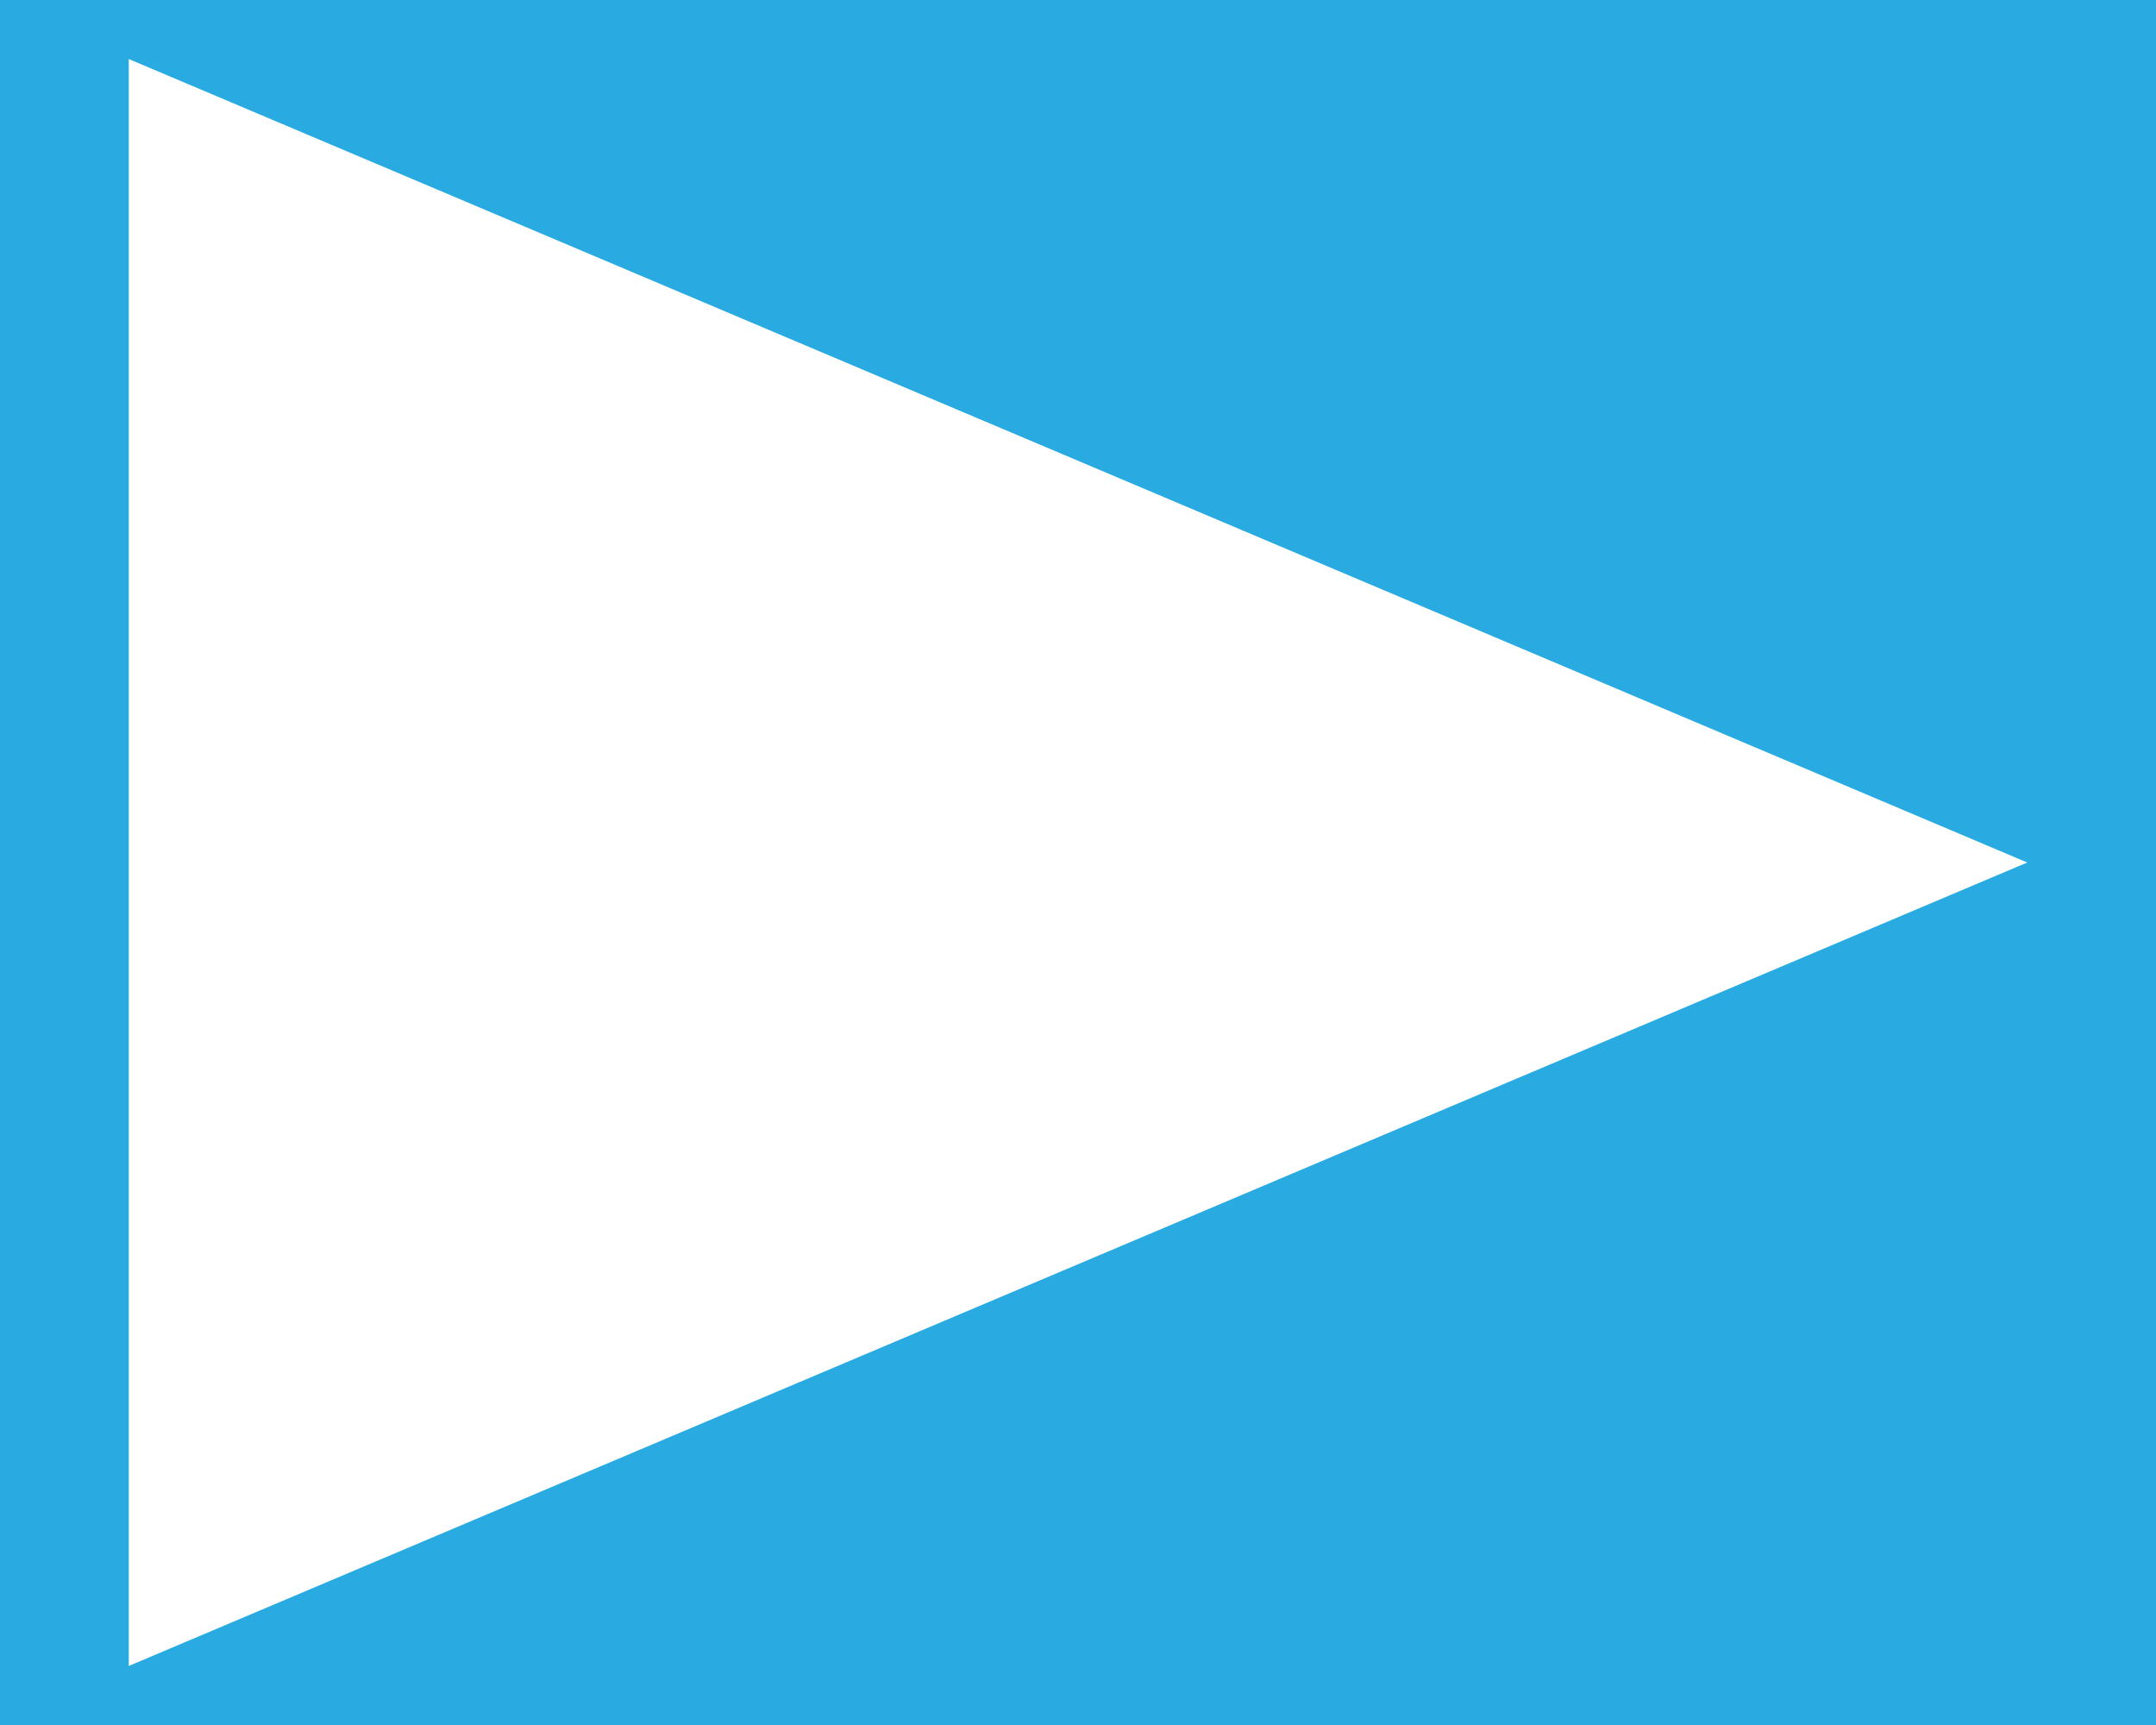
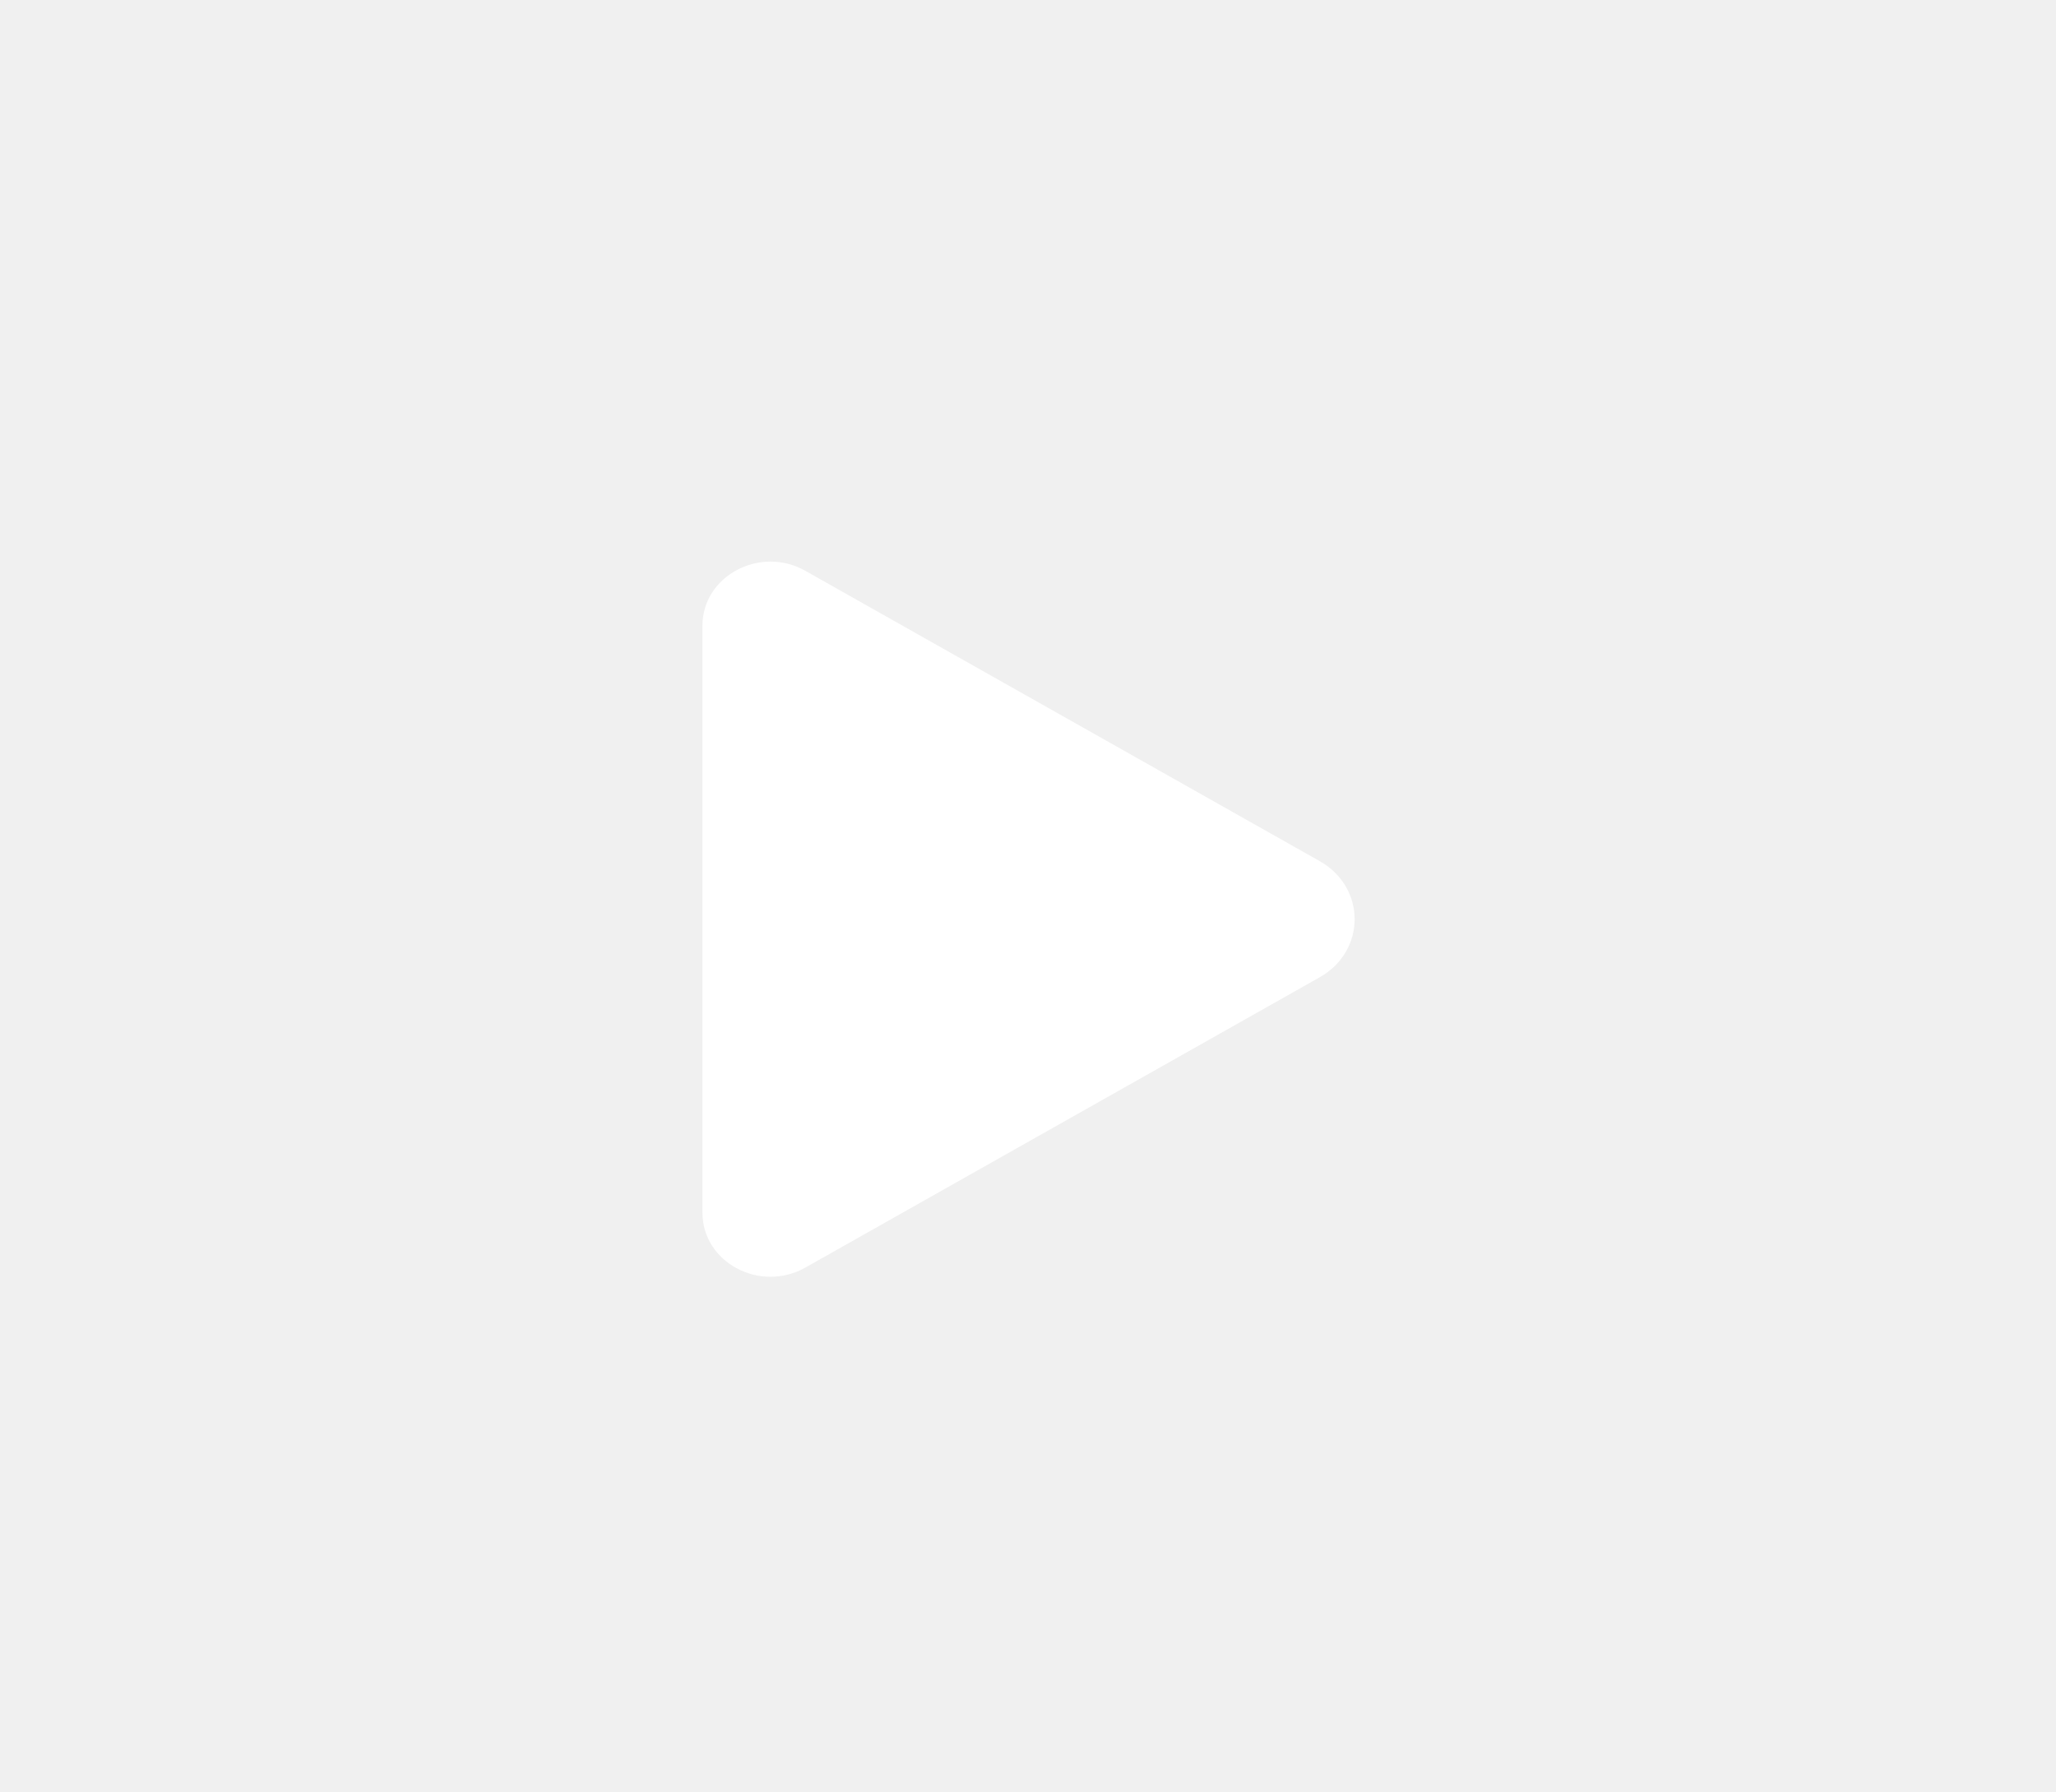
- <svg xmlns="http://www.w3.org/2000/svg" version="1.1" id="レイヤー_1" x="0px" y="0px" width="100px" height="80px" viewBox="0 10 100 80" enable-background="new 0 10 100 80" xml:space="preserve">
+ <svg xmlns="http://www.w3.org/2000/svg" version="1.1" id="レイヤー_1" x="0px" y="0px" width="70px" height="61px" viewBox="0 0 70 61" enable-background="new 0 0 70 61" xml:space="preserve">
  <g>
-     <rect y="10" fill="#29ABE2" width="100" height="80" />
-     <polygon fill="#ffffff" points="5.973,12.738 94.027,50 5.973,87.262  " />
+     <g id="svg_1">
+       <path fill="#ffffff" d="m27.42,19.434c-1.543,-0.87 -3.504,0.175 -3.504,1.867v19.989c0,1.692 1.961,2.737 3.504,1.867l17.51,-9.883c1.588,-0.896 1.588,-3.059 0,-3.956l-17.51,-9.883l0,0z" id="svg_2" />
+     </g>
  </g>
</svg>
